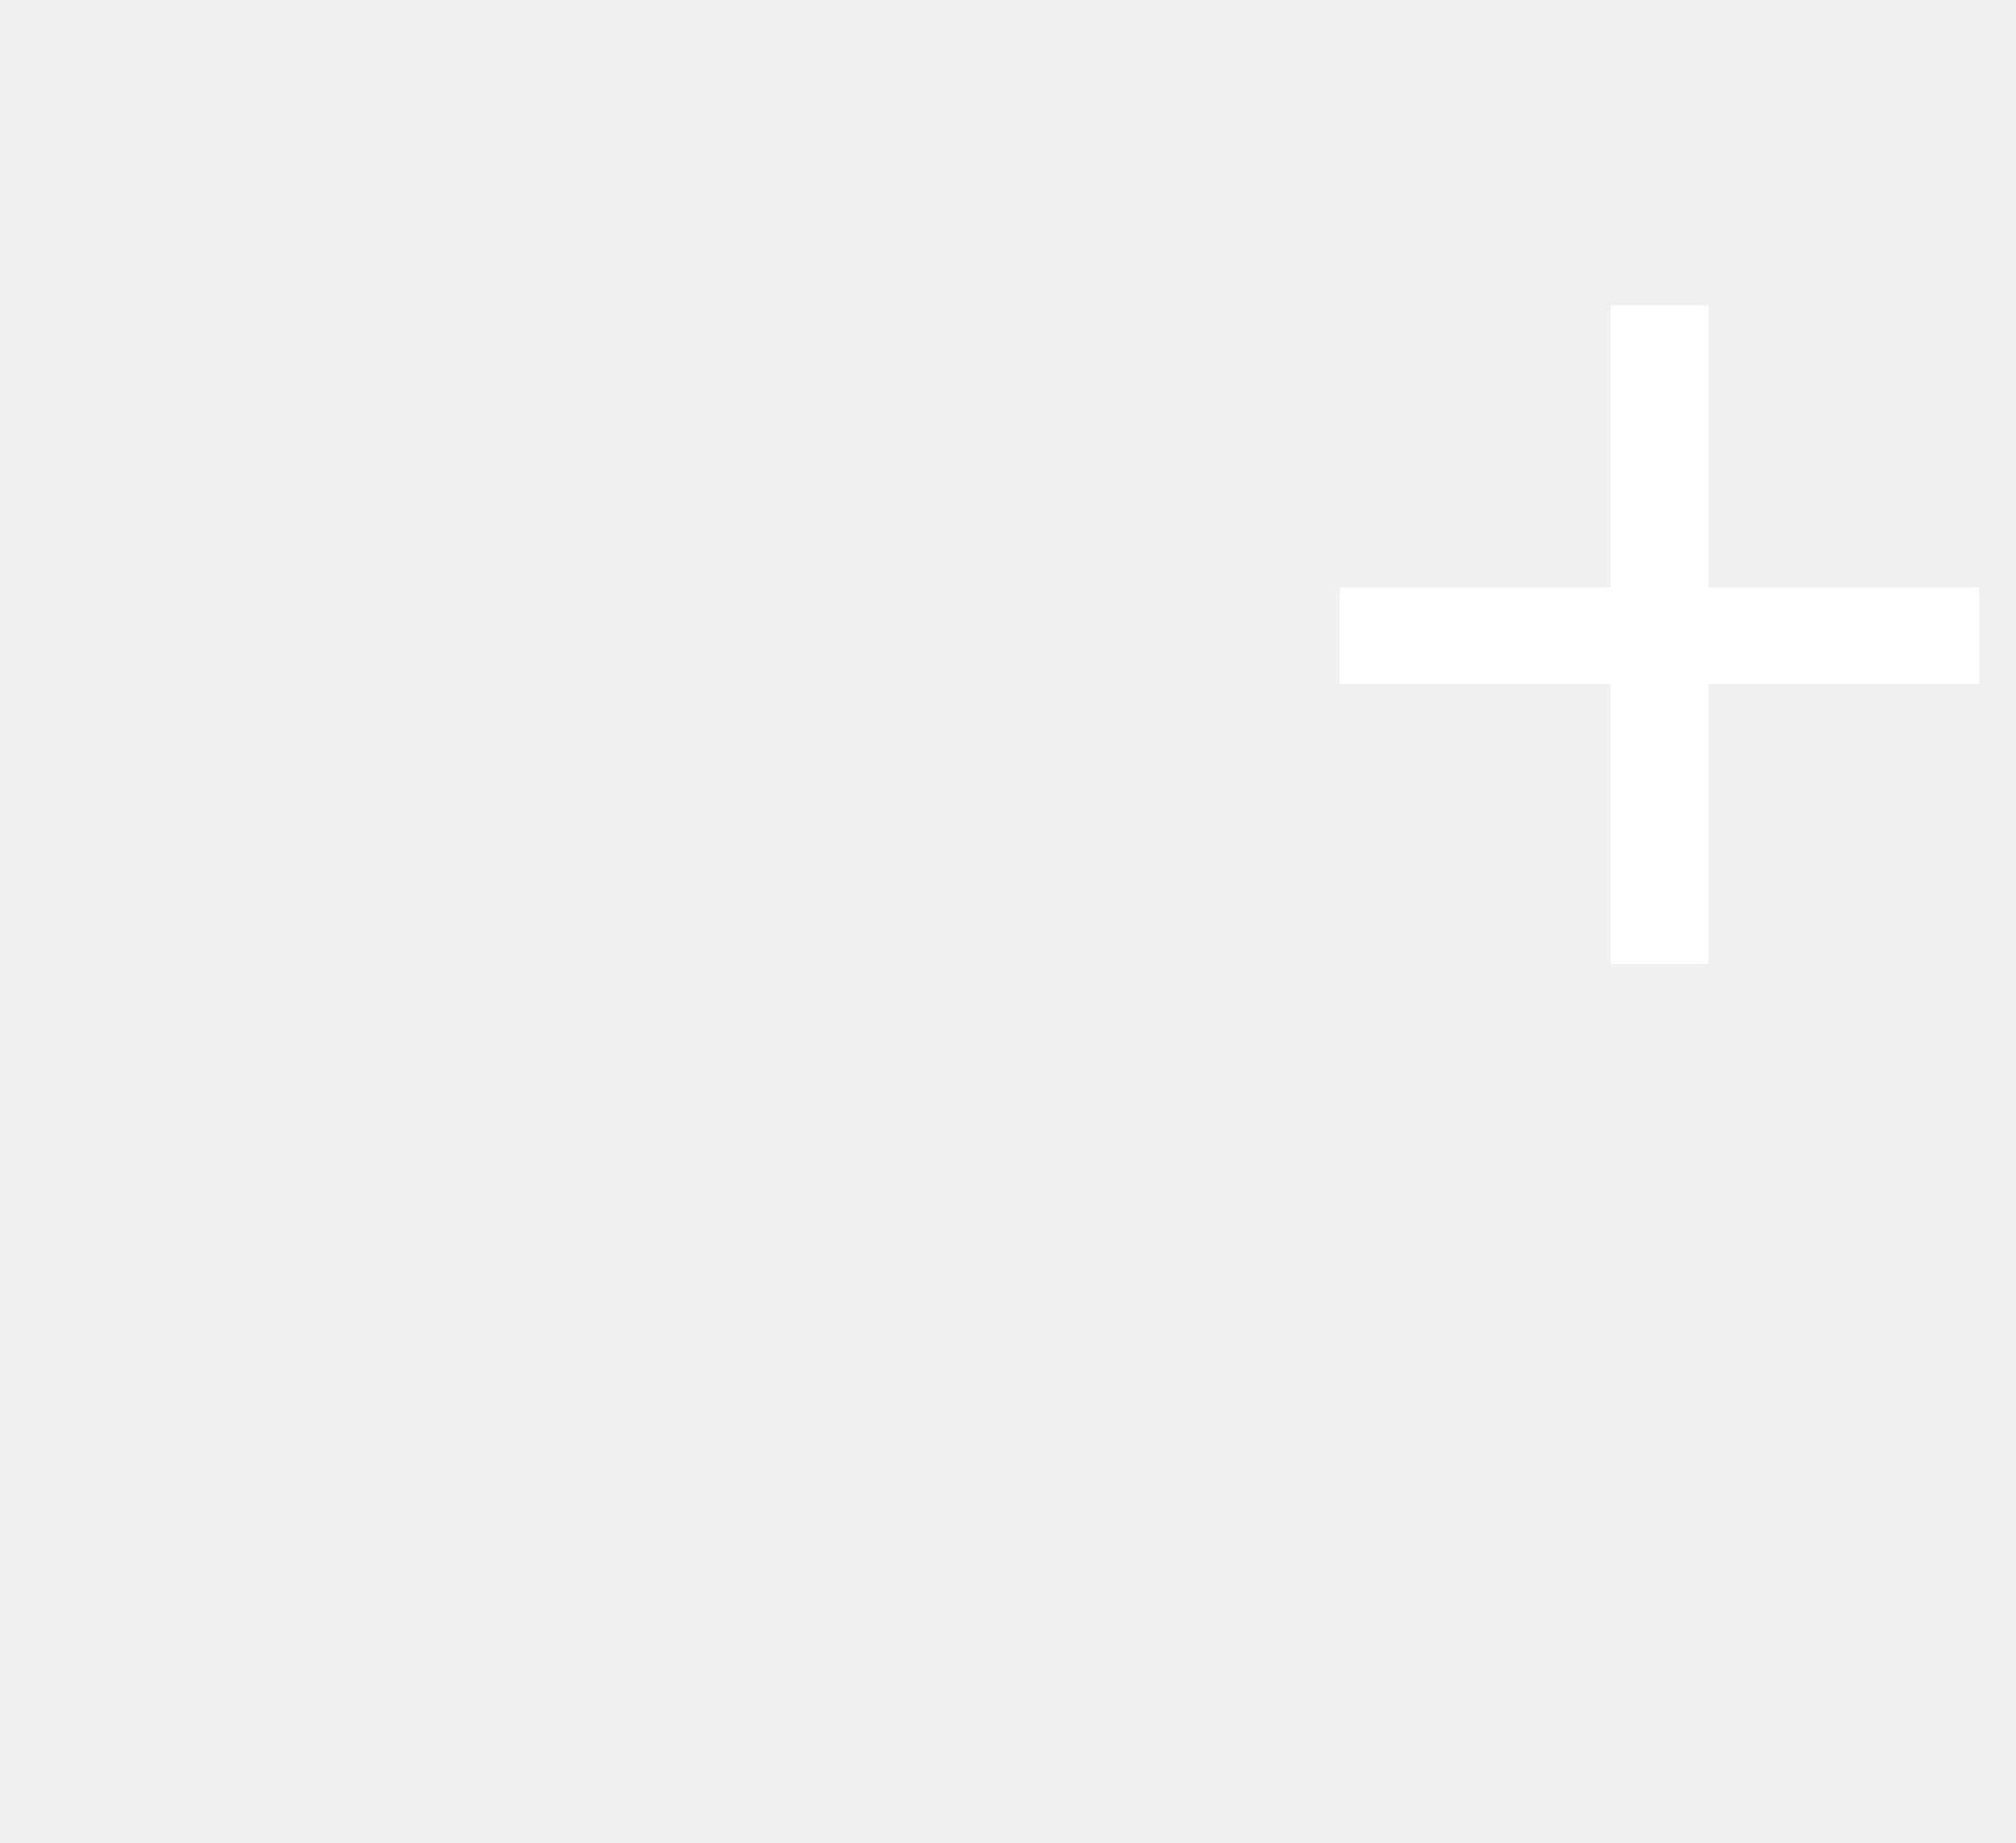
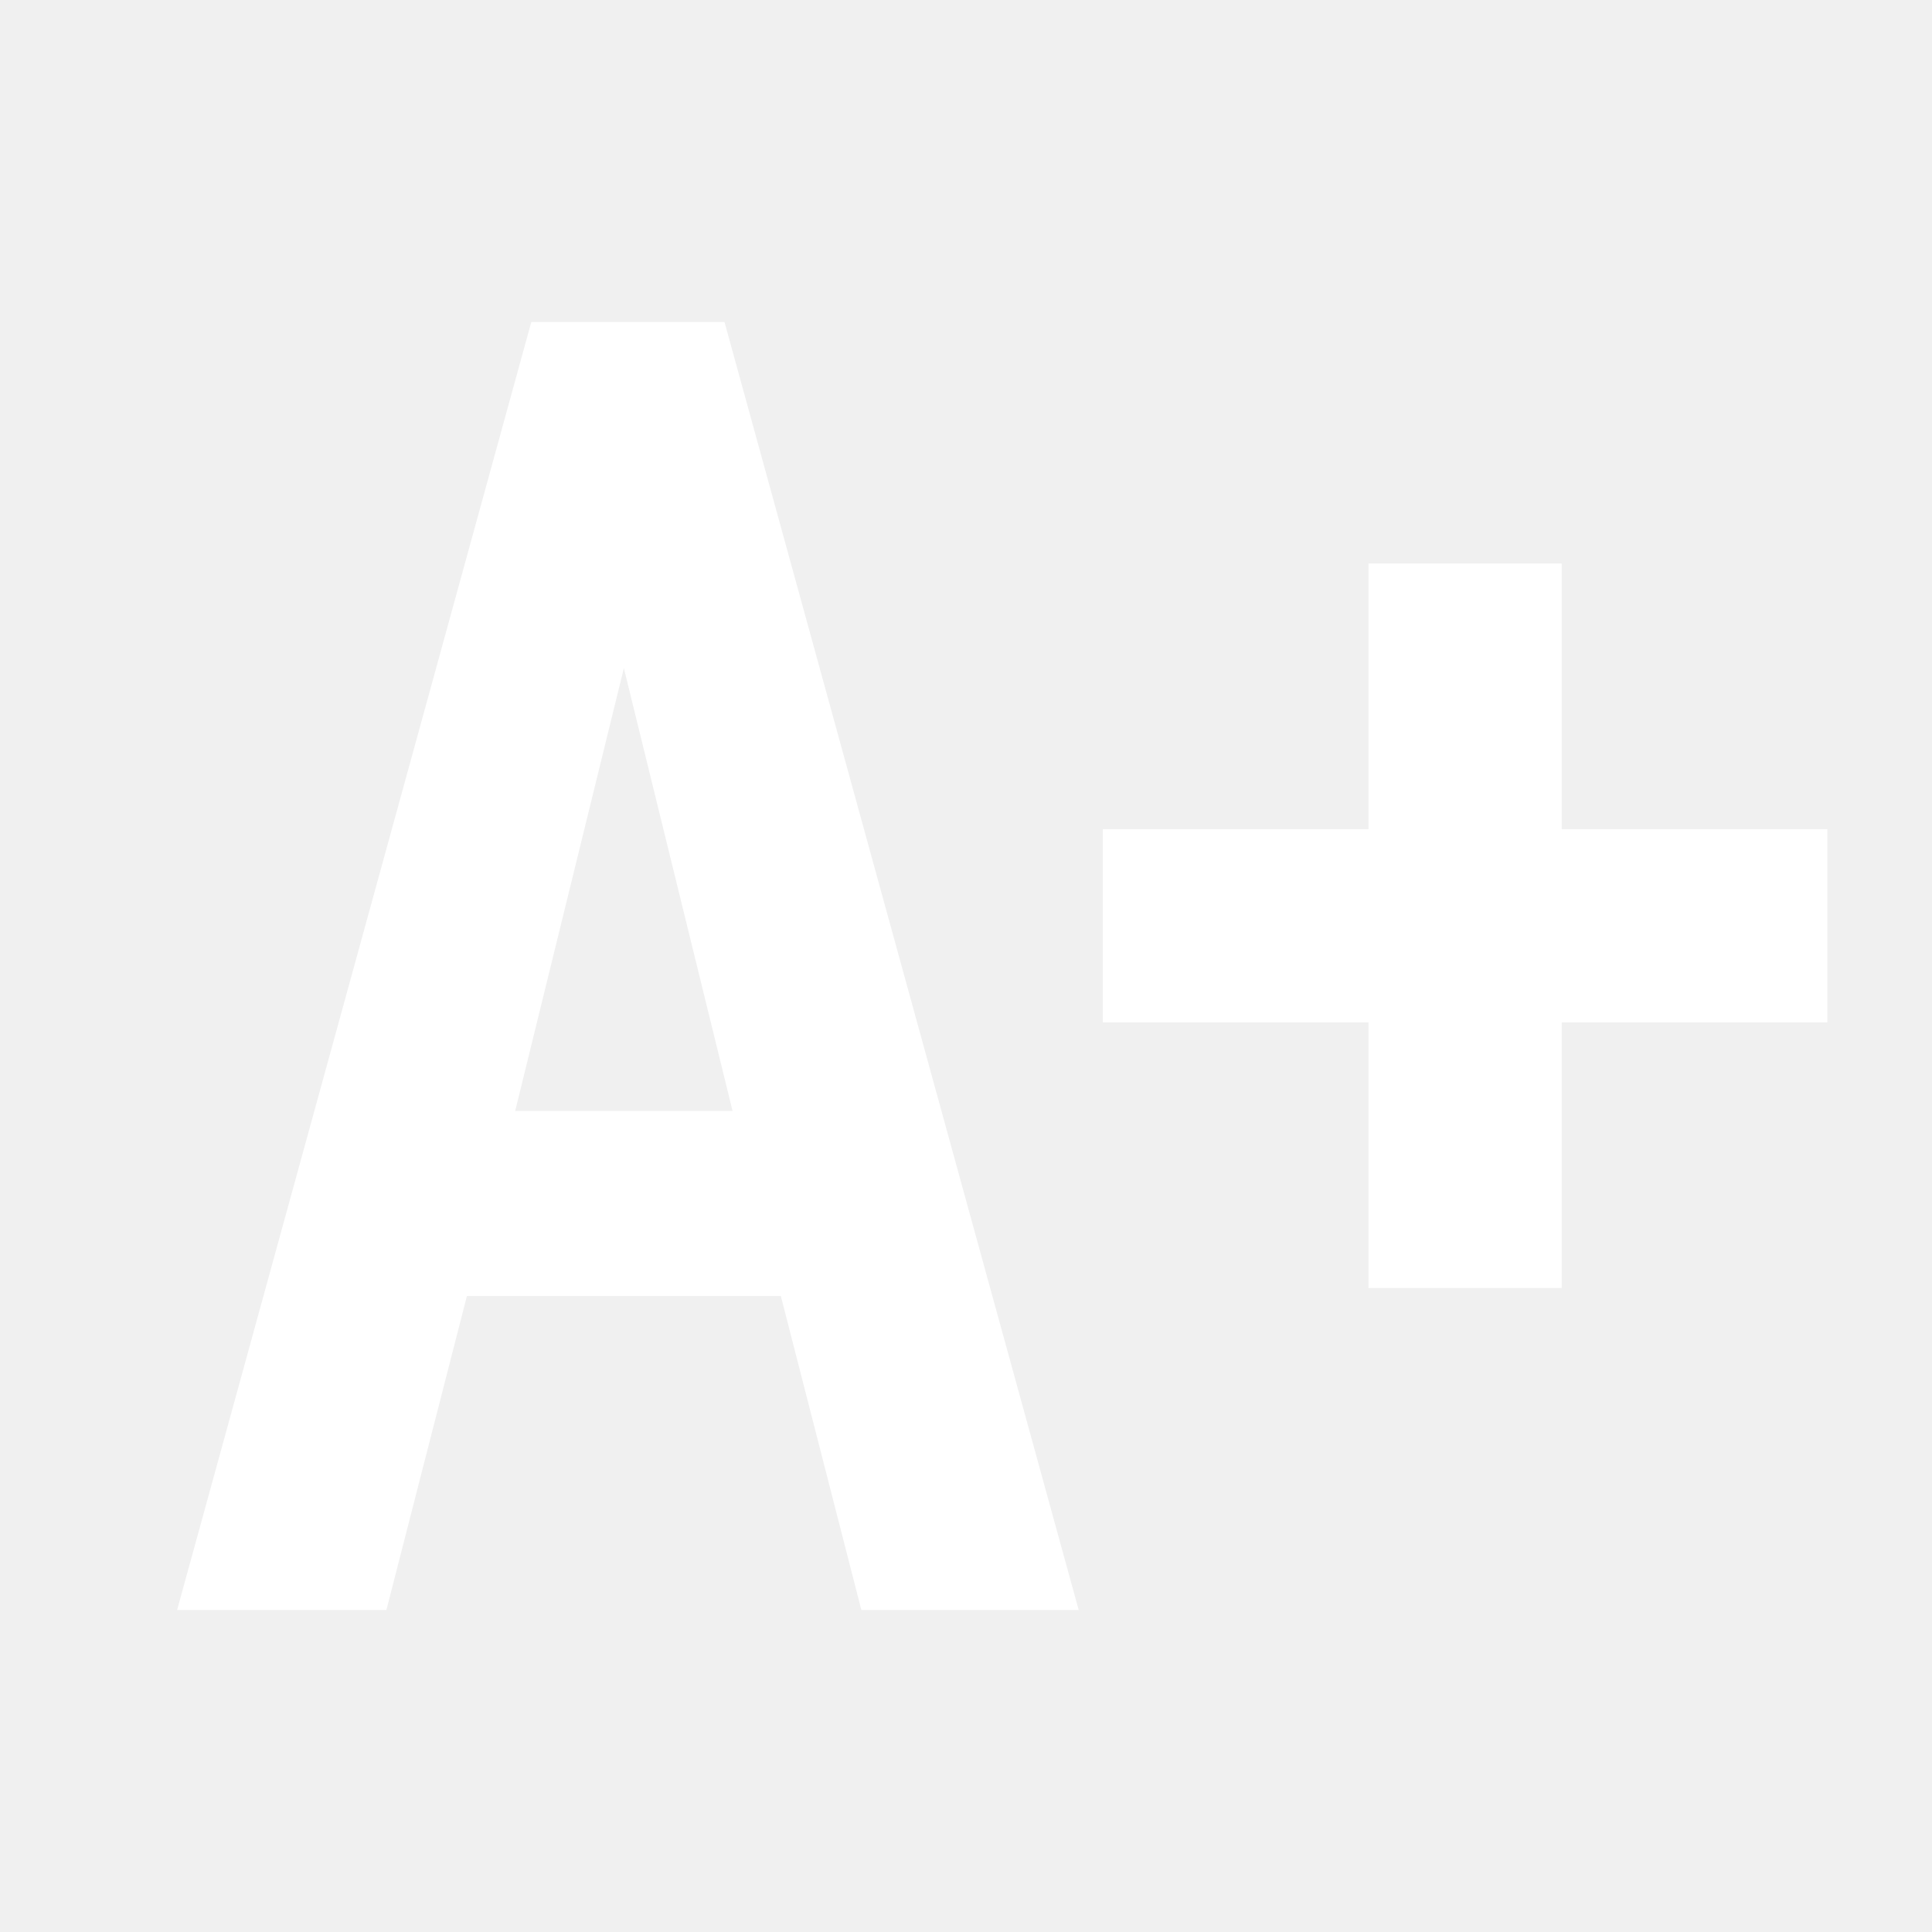
- <svg xmlns="http://www.w3.org/2000/svg" id="Layer_2" data-name="Layer 2" viewBox="0 0 44.7 40.84">
-   <defs>
-     <style>
-       .cls-1 {
-         fill: #fff;
-         font-family: MsMadi-Regular, 'Ms Madi';
-         font-size: 30.14px;
-       }
-     </style>
-   </defs>
-   <g id="Layer_1-2" data-name="Layer 1">
-     <text class="cls-1" transform="translate(28.21 24.71)">
-       <tspan x="0" y="0">+</tspan>
-     </text>
-   </g>
+ <svg xmlns="http://www.w3.org/2000/svg" viewBox="0 0 24 24" role="img" aria-label="A+ Solution notification icon">
+   <path fill="#fff" d="M2.2 20 6.6 4H9l4.4 16h-2.7l-1-3.9H5.8L4.8 20H2.2Zm4.2-6.2h2.7L7.75 8.3 6.4 13.8Z" />
+   <path fill="#fff" d="M17 7h2.4v3.3h3.3v2.4h-3.3V16H17v-3.3h-3.3v-2.4H17V7Z" />
</svg>
